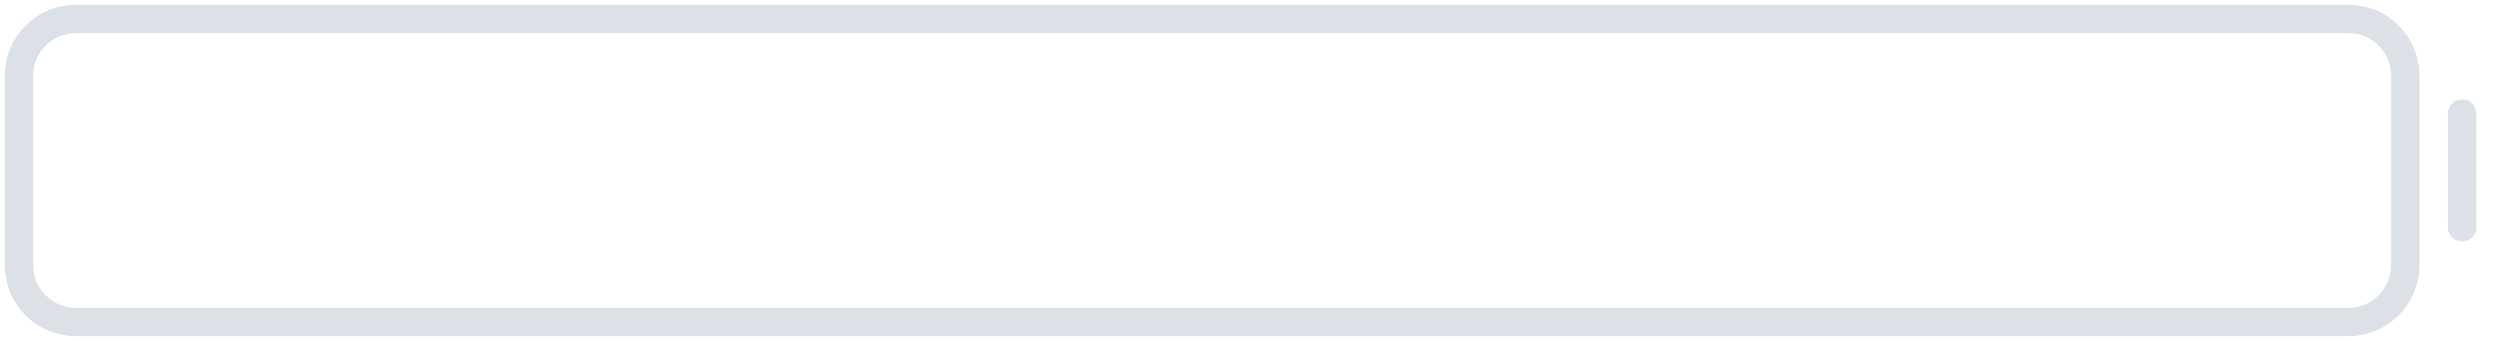
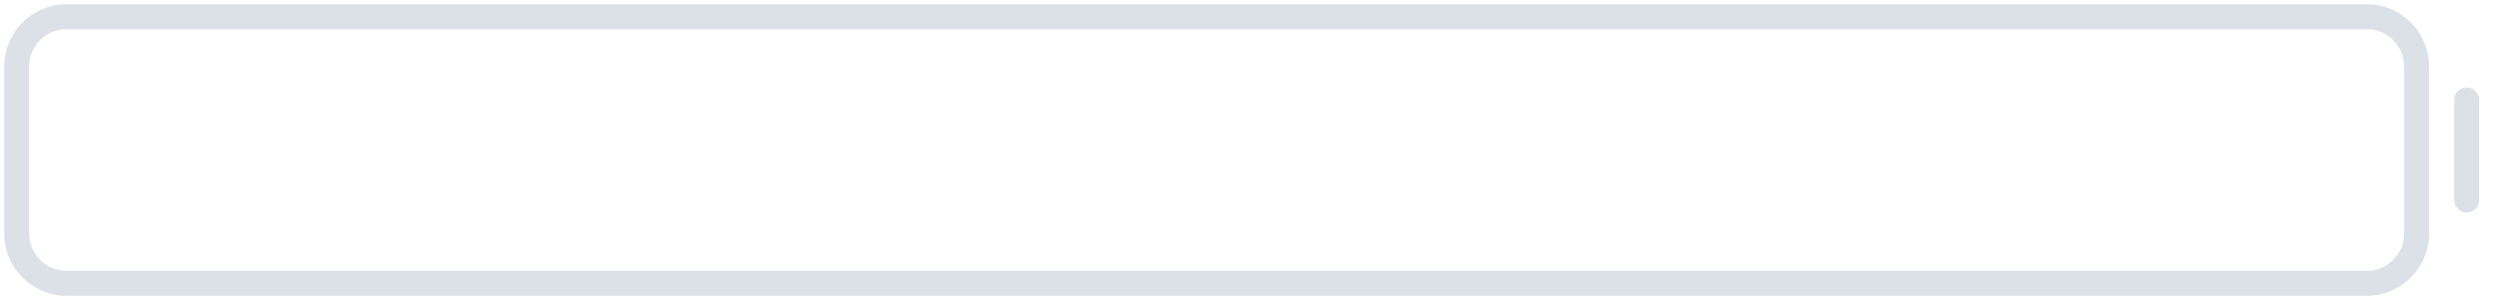
- <svg xmlns="http://www.w3.org/2000/svg" width="132" height="18" viewBox="0 0 132 18" fill="none" stroke="#dce1e7" stroke-width="1.5" stroke-linecap="round" stroke-linejoin="round">
-   <rect x="1" y="1" width="126" height="16" rx="3" />
-   <path d="M130 6v6" />
+ <svg xmlns="http://www.w3.org/2000/svg" width="150" height="18" viewBox="0 0 150 18" fill="none" stroke="#dce1e7" stroke-width="1.5" stroke-linecap="round" stroke-linejoin="round">
+   <rect x="1" y="1" width="144" height="16" rx="3" />
+   <path d="M148 6v6" />
</svg>
